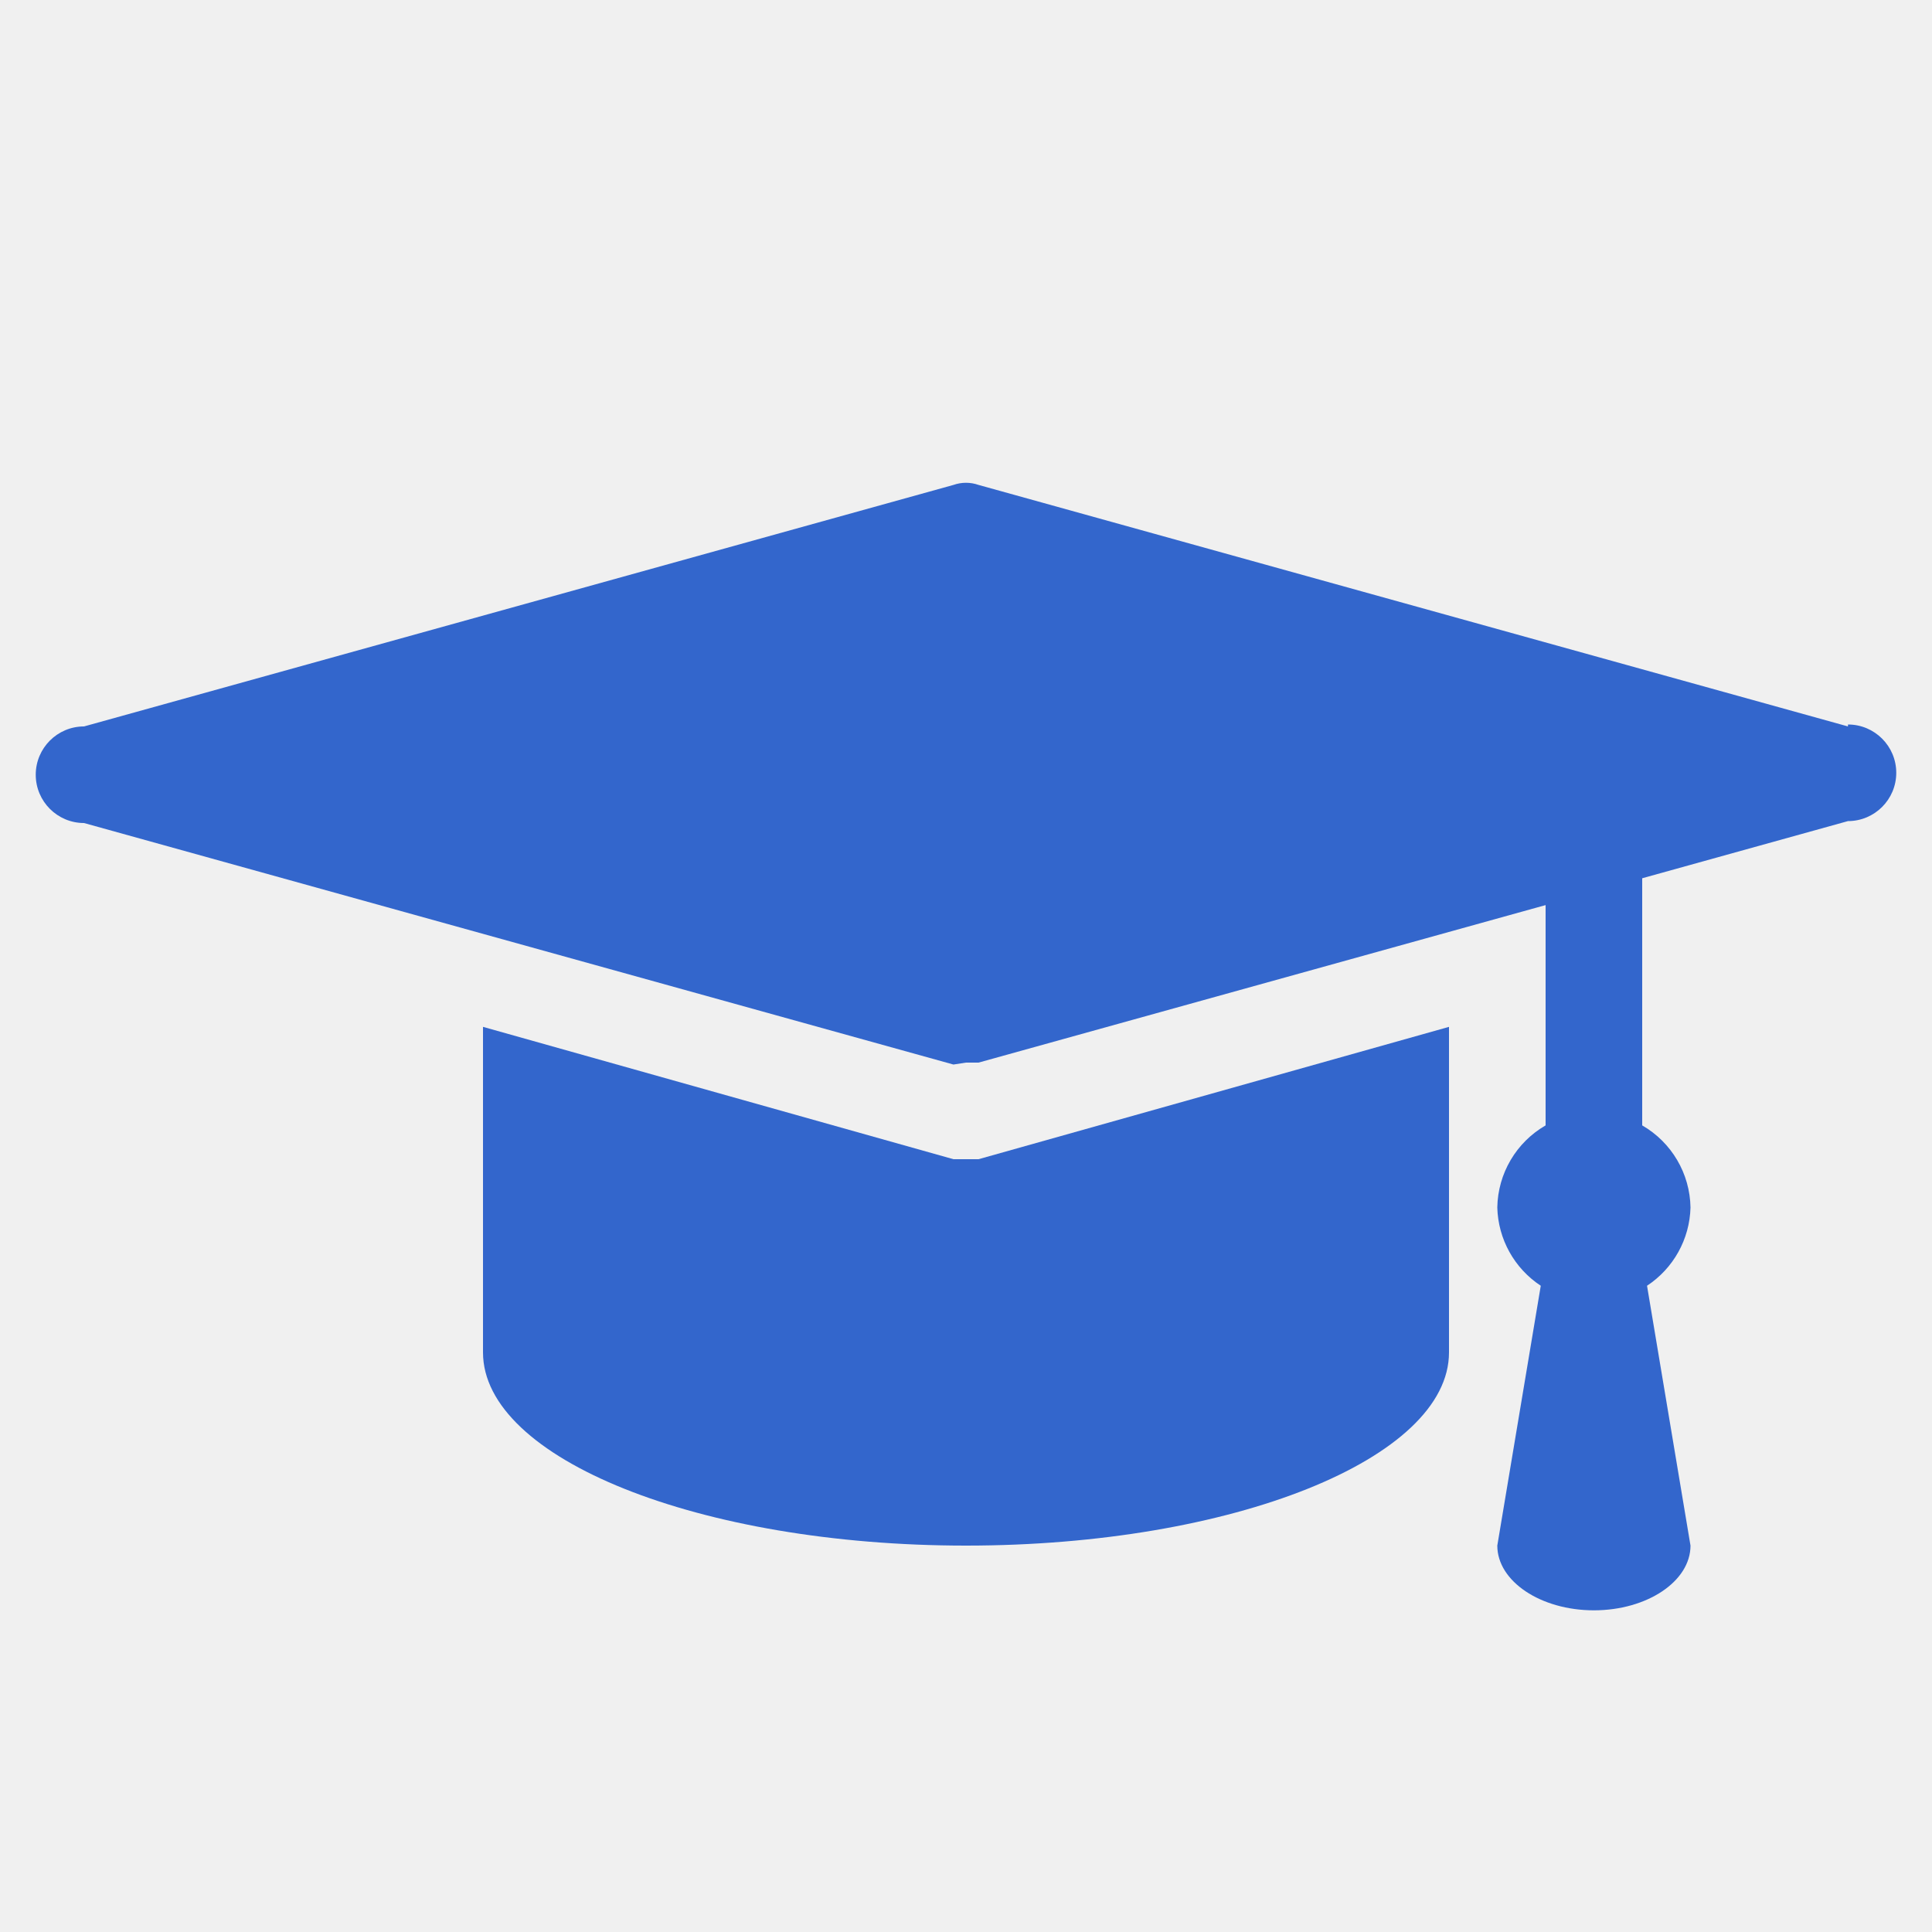
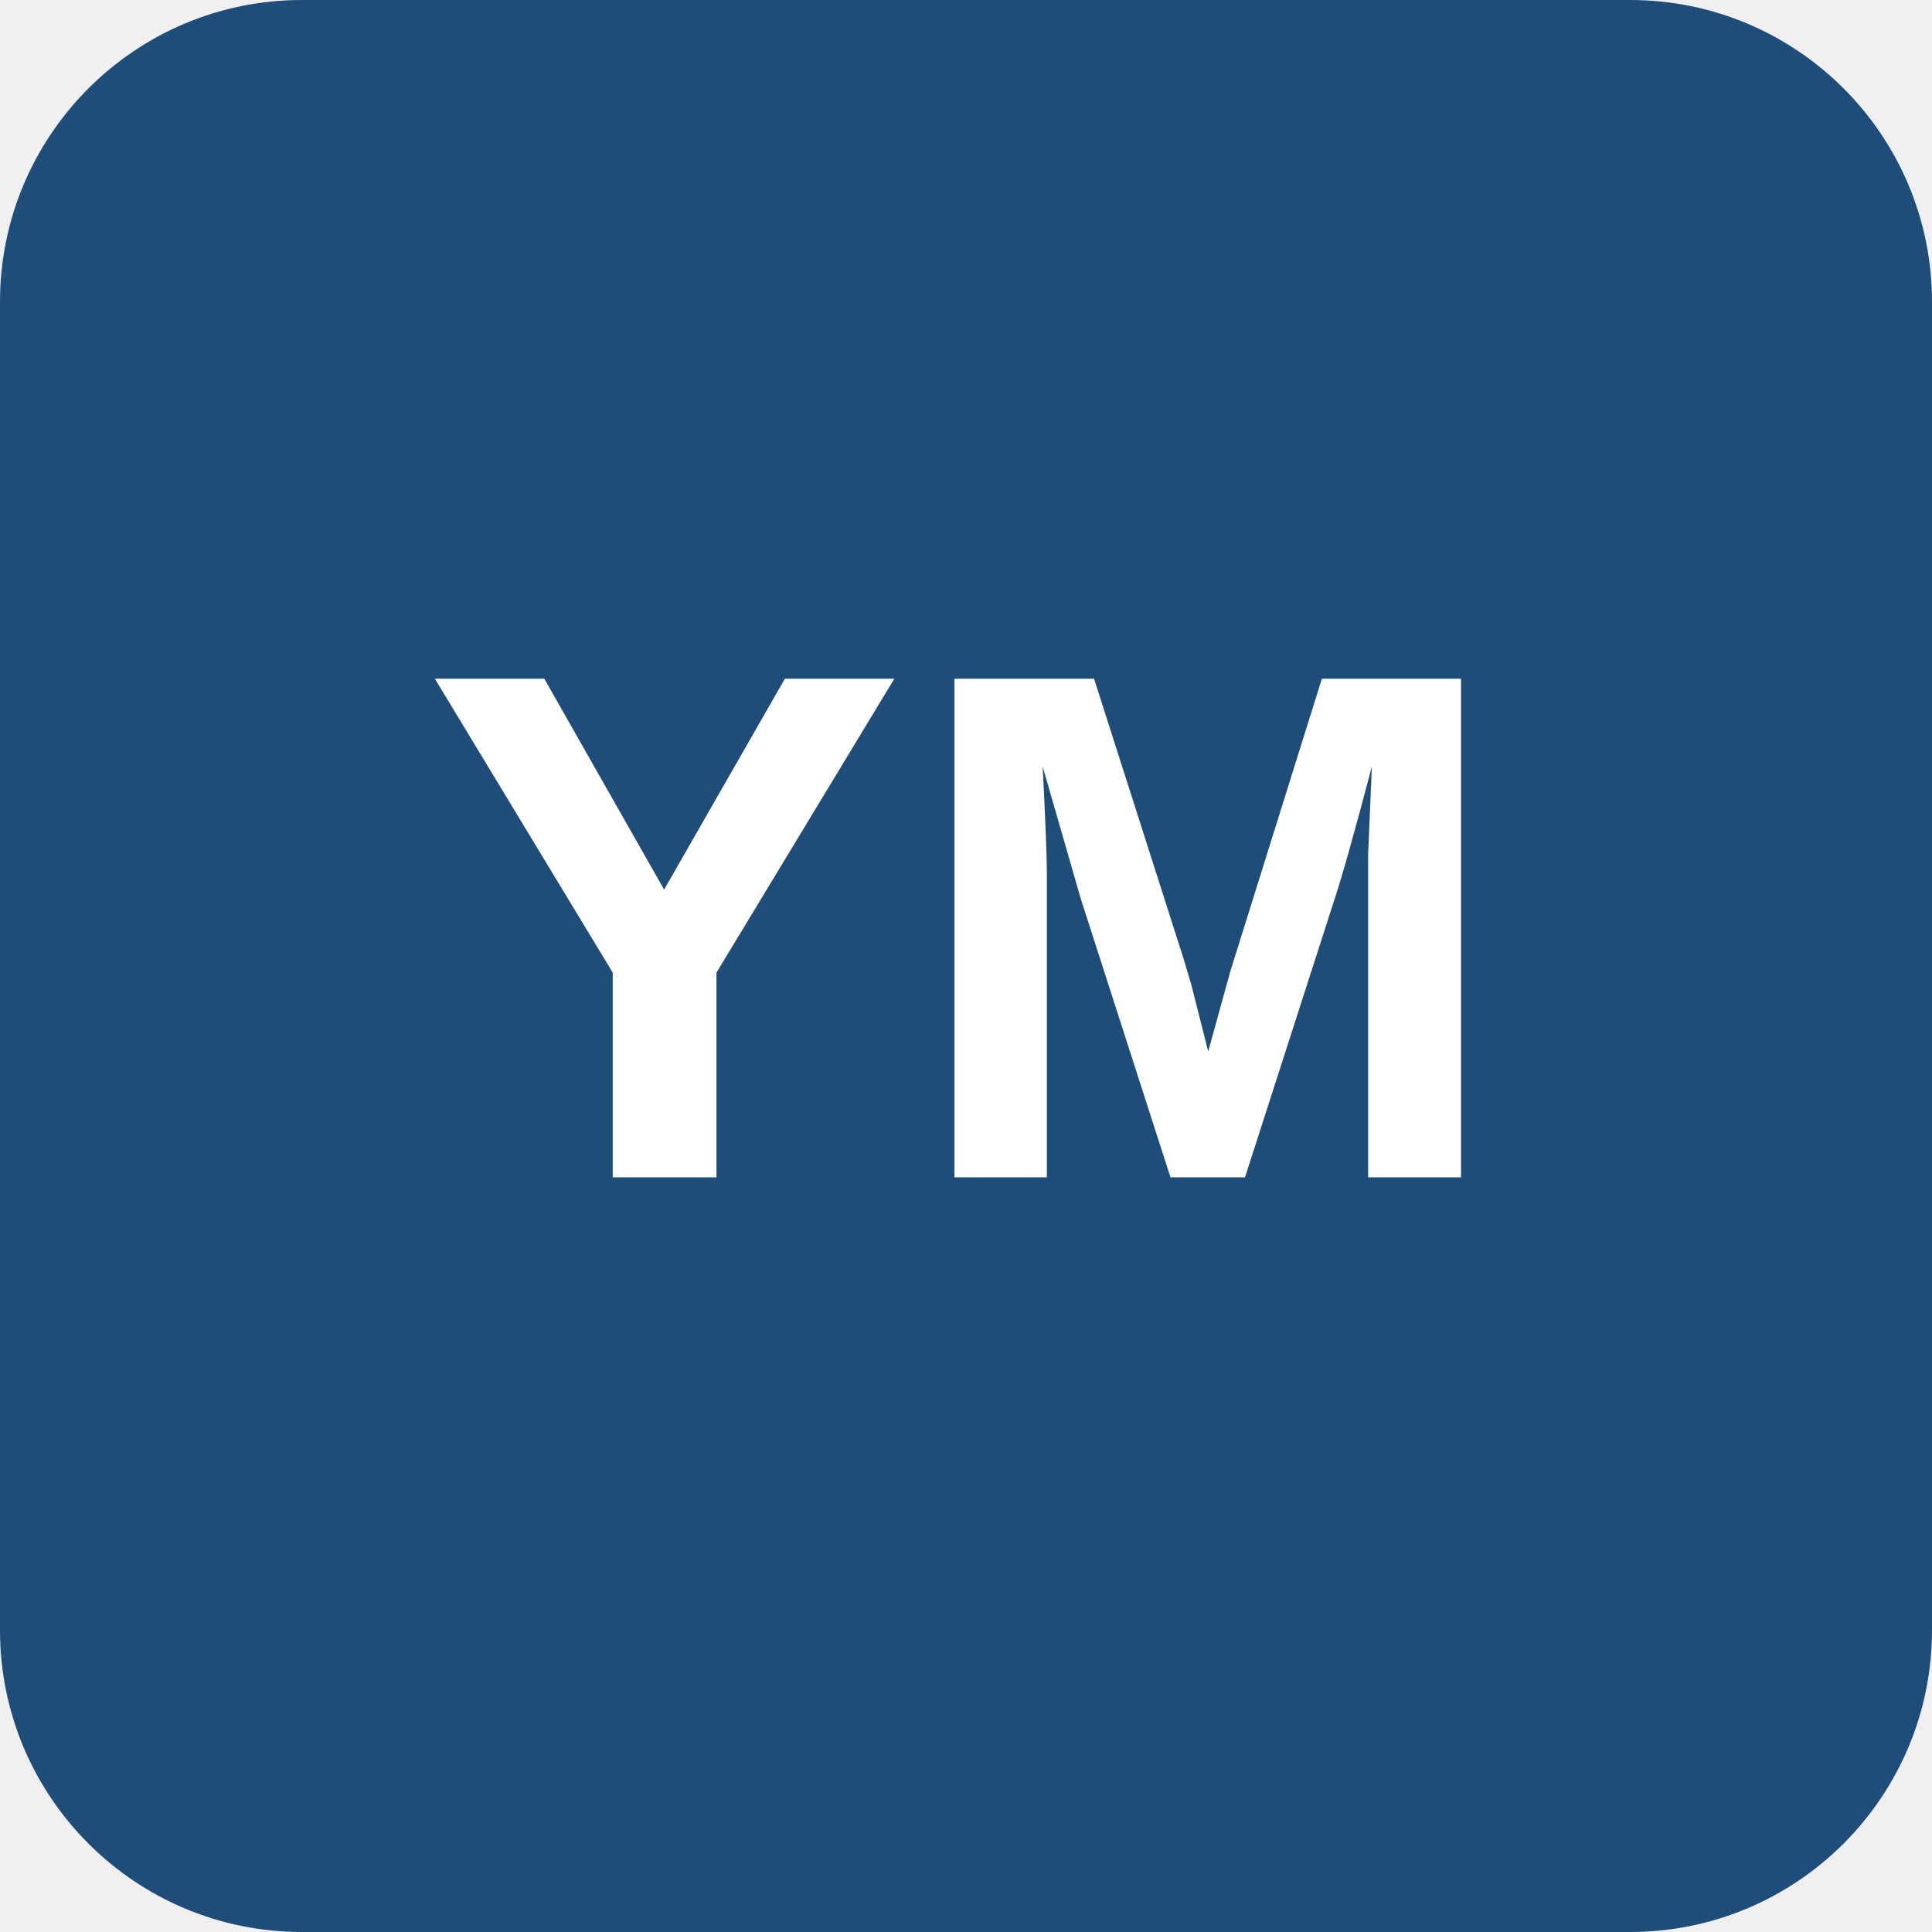
- <svg xmlns="http://www.w3.org/2000/svg" viewBox="2 2 20 20">
-   <path d="M12.13,14,12,14l-.13,0L7,12.63V16c0,1.1,2.24,2,5,2s5-.9,5-2V12.63Z" fill="#36c" />
-   <path d="M21.13,9.52l-9-2.5a.39.39,0,0,0-.26,0l-9,2.5a.5.5,0,0,0,0,1l9,2.5L12,13l.13,0,9-2.5a.5.5,0,0,0,0-1Z" fill="#36c" />
-   <path d="M19.5,14.5a1,1,0,0,0-.5-.85V10H18v3.65a1,1,0,0,0-.5.85,1,1,0,0,0,.45.81L17.5,18c0,.37.45.67,1,.67s1-.3,1-.67l-.45-2.69A1,1,0,0,0,19.5,14.5Z" fill="#36c" />
+ <svg xmlns="http://www.w3.org/2000/svg" viewBox="0 0 64 64" role="img" aria-labelledby="title">
+   <rect width="64" height="64" rx="10" fill="#1f4d7a" />
+   <text x="32" y="39" text-anchor="middle" font-family="Arial, Helvetica, sans-serif" font-size="24" font-weight="700" fill="#ffffff">YM</text>
</svg>
